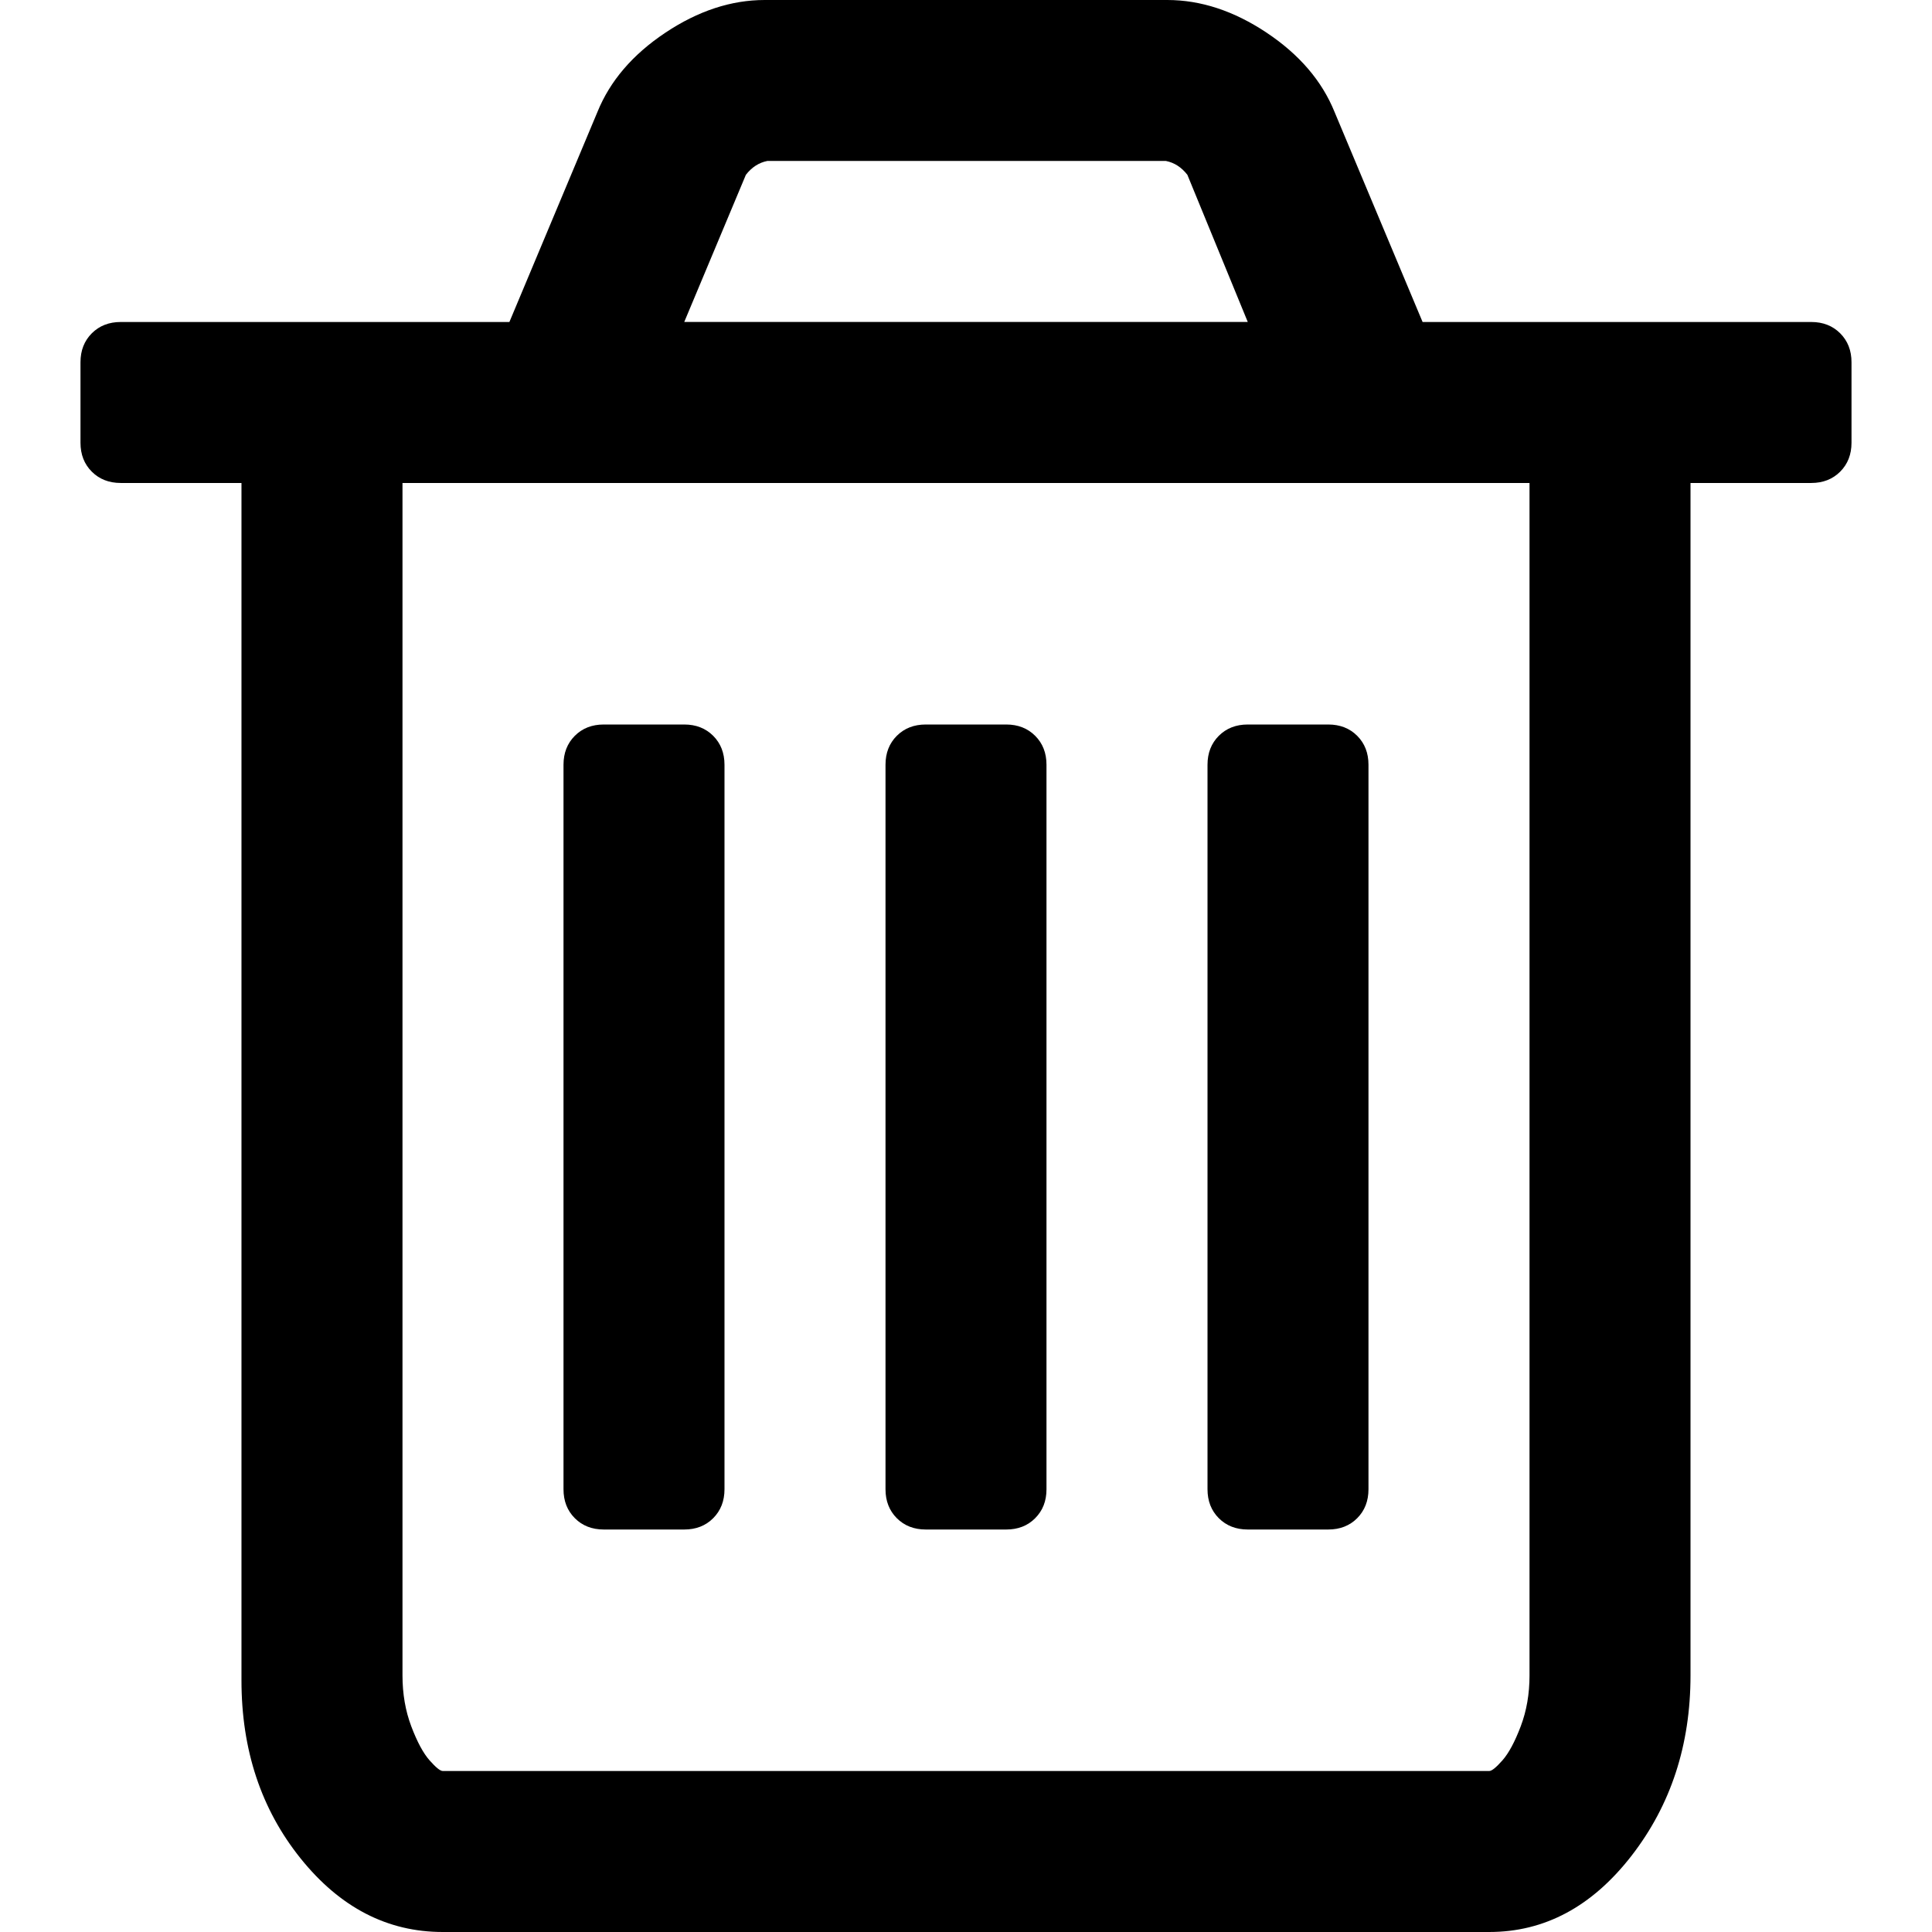
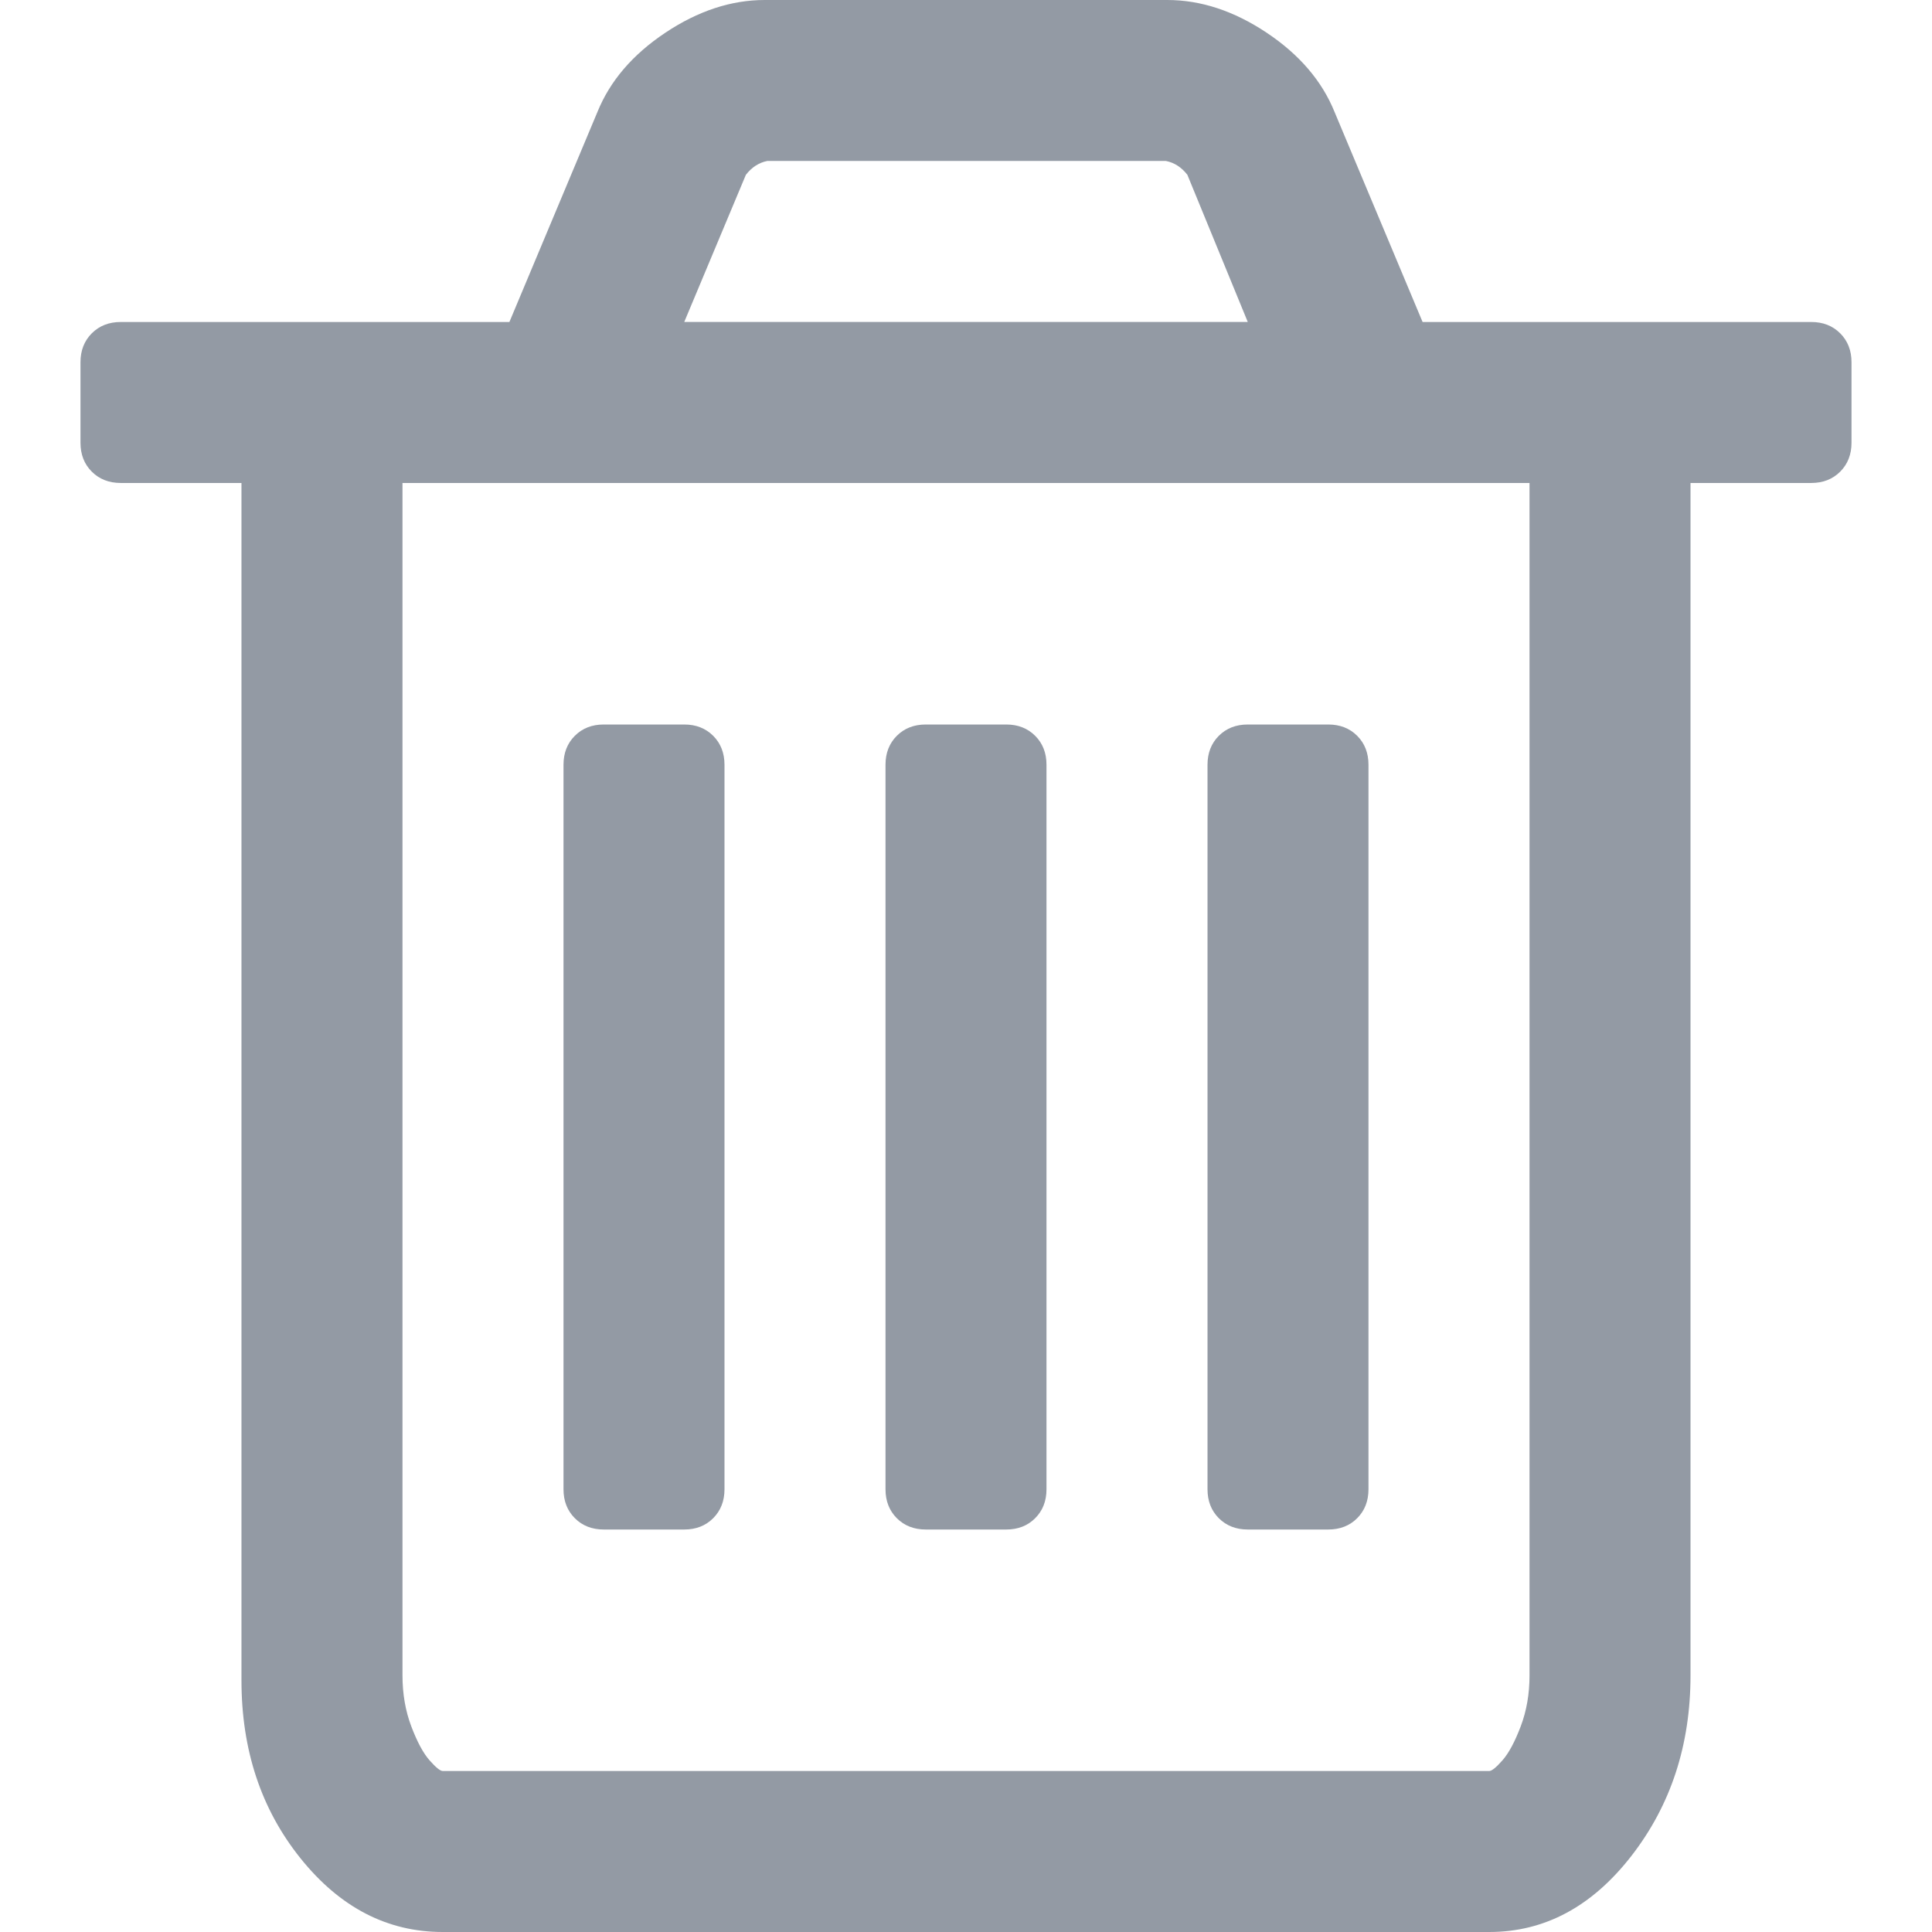
<svg xmlns="http://www.w3.org/2000/svg" version="1.1" id="Capa_1" x="0px" y="0px" width="438.529px" height="438.529px" viewBox="0 0 438.529 438.529" style="enable-background:new 0 0 438.529 438.529;" xml:space="preserve">
  <g>
    <g>
-       <path d="M417.689,75.654c-1.711-1.709-3.901-2.568-6.563-2.568h-88.224L302.917,25.41c-2.854-7.044-7.994-13.04-15.413-17.989    C280.078,2.473,272.556,0,264.945,0h-91.363c-7.611,0-15.131,2.473-22.554,7.421c-7.424,4.949-12.563,10.944-15.419,17.989    l-19.985,47.676h-88.22c-2.667,0-4.853,0.859-6.567,2.568c-1.709,1.713-2.568,3.903-2.568,6.567v18.274    c0,2.664,0.855,4.854,2.568,6.564c1.714,1.712,3.904,2.568,6.567,2.568h27.406v271.8c0,15.803,4.473,29.266,13.418,40.398    c8.947,11.139,19.701,16.703,32.264,16.703h237.542c12.566,0,23.319-5.756,32.265-17.268c8.945-11.52,13.415-25.174,13.415-40.971    V109.627h27.411c2.662,0,4.853-0.856,6.563-2.568c1.708-1.709,2.57-3.9,2.57-6.564V82.221    C420.26,79.557,419.397,77.367,417.689,75.654z M169.301,39.678c1.331-1.712,2.95-2.762,4.853-3.14h90.504    c1.903,0.381,3.525,1.43,4.854,3.14l13.709,33.404H155.311L169.301,39.678z M347.173,380.291c0,4.186-0.664,8.042-1.999,11.561    c-1.334,3.518-2.717,6.088-4.141,7.706c-1.431,1.622-2.423,2.427-2.998,2.427H100.493c-0.571,0-1.565-0.805-2.996-2.427    c-1.429-1.618-2.81-4.188-4.143-7.706c-1.331-3.519-1.997-7.379-1.997-11.561V109.627h255.815V380.291z" />
-       <path d="M137.04,347.172h18.271c2.667,0,4.858-0.855,6.567-2.567c1.709-1.718,2.568-3.901,2.568-6.57V173.581    c0-2.663-0.859-4.853-2.568-6.567c-1.714-1.709-3.899-2.565-6.567-2.565H137.04c-2.667,0-4.854,0.855-6.567,2.565    c-1.711,1.714-2.568,3.904-2.568,6.567v164.454c0,2.669,0.854,4.853,2.568,6.57C132.186,346.316,134.373,347.172,137.04,347.172z" />
-       <path d="M210.129,347.172h18.271c2.666,0,4.856-0.855,6.564-2.567c1.718-1.718,2.569-3.901,2.569-6.57V173.581    c0-2.663-0.852-4.853-2.569-6.567c-1.708-1.709-3.898-2.565-6.564-2.565h-18.271c-2.664,0-4.854,0.855-6.567,2.565    c-1.714,1.714-2.568,3.904-2.568,6.567v164.454c0,2.669,0.854,4.853,2.568,6.57C205.274,346.316,207.465,347.172,210.129,347.172z    " />
-       <path d="M283.22,347.172h18.268c2.669,0,4.859-0.855,6.57-2.567c1.711-1.718,2.562-3.901,2.562-6.57V173.581    c0-2.663-0.852-4.853-2.562-6.567c-1.711-1.709-3.901-2.565-6.57-2.565H283.22c-2.67,0-4.853,0.855-6.571,2.565    c-1.711,1.714-2.566,3.904-2.566,6.567v164.454c0,2.669,0.855,4.853,2.566,6.57C278.367,346.316,280.55,347.172,283.22,347.172z" />
+       <path d="M417.689,75.654c-1.711-1.709-3.901-2.568-6.563-2.568h-88.224L302.917,25.41c-2.854-7.044-7.994-13.04-15.413-17.989    C280.078,2.473,272.556,0,264.945,0h-91.363c-7.611,0-15.131,2.473-22.554,7.421c-7.424,4.949-12.563,10.944-15.419,17.989    l-19.985,47.676h-88.22c-2.667,0-4.853,0.859-6.567,2.568c-1.709,1.713-2.568,3.903-2.568,6.567v18.274    c0,2.664,0.855,4.854,2.568,6.564c1.714,1.712,3.904,2.568,6.567,2.568h27.406v271.8c0,15.803,4.473,29.266,13.418,40.398    c8.947,11.139,19.701,16.703,32.264,16.703h237.542c12.566,0,23.319-5.756,32.265-17.268c8.945-11.52,13.415-25.174,13.415-40.971    V109.627h27.411c2.662,0,4.853-0.856,6.563-2.568c1.708-1.709,2.57-3.9,2.57-6.564V82.221    C420.26,79.557,419.397,77.367,417.689,75.654z M169.301,39.678c1.331-1.712,2.95-2.762,4.853-3.14h90.504    c1.903,0.381,3.525,1.43,4.854,3.14l13.709,33.404H155.311L169.301,39.678z M347.173,380.291c0,4.186-0.664,8.042-1.999,11.561    c-1.334,3.518-2.717,6.088-4.141,7.706c-1.431,1.622-2.423,2.427-2.998,2.427H100.493c-0.571,0-1.565-0.805-2.996-2.427    c-1.429-1.618-2.81-4.188-4.143-7.706c-1.331-3.519-1.997-7.379-1.997-11.561V109.627h255.815V380.291z" fill="#939aa4" />
+       <path d="M137.04,347.172h18.271c2.667,0,4.858-0.855,6.567-2.567c1.709-1.718,2.568-3.901,2.568-6.57V173.581    c0-2.663-0.859-4.853-2.568-6.567c-1.714-1.709-3.899-2.565-6.567-2.565H137.04c-2.667,0-4.854,0.855-6.567,2.565    c-1.711,1.714-2.568,3.904-2.568,6.567v164.454c0,2.669,0.854,4.853,2.568,6.57C132.186,346.316,134.373,347.172,137.04,347.172z" fill="#939aa4" />
+       <path d="M210.129,347.172h18.271c2.666,0,4.856-0.855,6.564-2.567c1.718-1.718,2.569-3.901,2.569-6.57V173.581    c0-2.663-0.852-4.853-2.569-6.567c-1.708-1.709-3.898-2.565-6.564-2.565h-18.271c-2.664,0-4.854,0.855-6.567,2.565    c-1.714,1.714-2.568,3.904-2.568,6.567v164.454c0,2.669,0.854,4.853,2.568,6.57C205.274,346.316,207.465,347.172,210.129,347.172z    " fill="#939aa4" />
+       <path d="M283.22,347.172h18.268c2.669,0,4.859-0.855,6.57-2.567c1.711-1.718,2.562-3.901,2.562-6.57V173.581    c0-2.663-0.852-4.853-2.562-6.567c-1.711-1.709-3.901-2.565-6.57-2.565H283.22c-2.67,0-4.853,0.855-6.571,2.565    c-1.711,1.714-2.566,3.904-2.566,6.567v164.454c0,2.669,0.855,4.853,2.566,6.57C278.367,346.316,280.55,347.172,283.22,347.172z" fill="#939aa4" />
    </g>
  </g>
  <g>
</g>
  <g>
</g>
  <g>
</g>
  <g>
</g>
  <g>
</g>
  <g>
</g>
  <g>
</g>
  <g>
</g>
  <g>
</g>
  <g>
</g>
  <g>
</g>
  <g>
</g>
  <g>
</g>
  <g>
</g>
  <g>
</g>
</svg>
